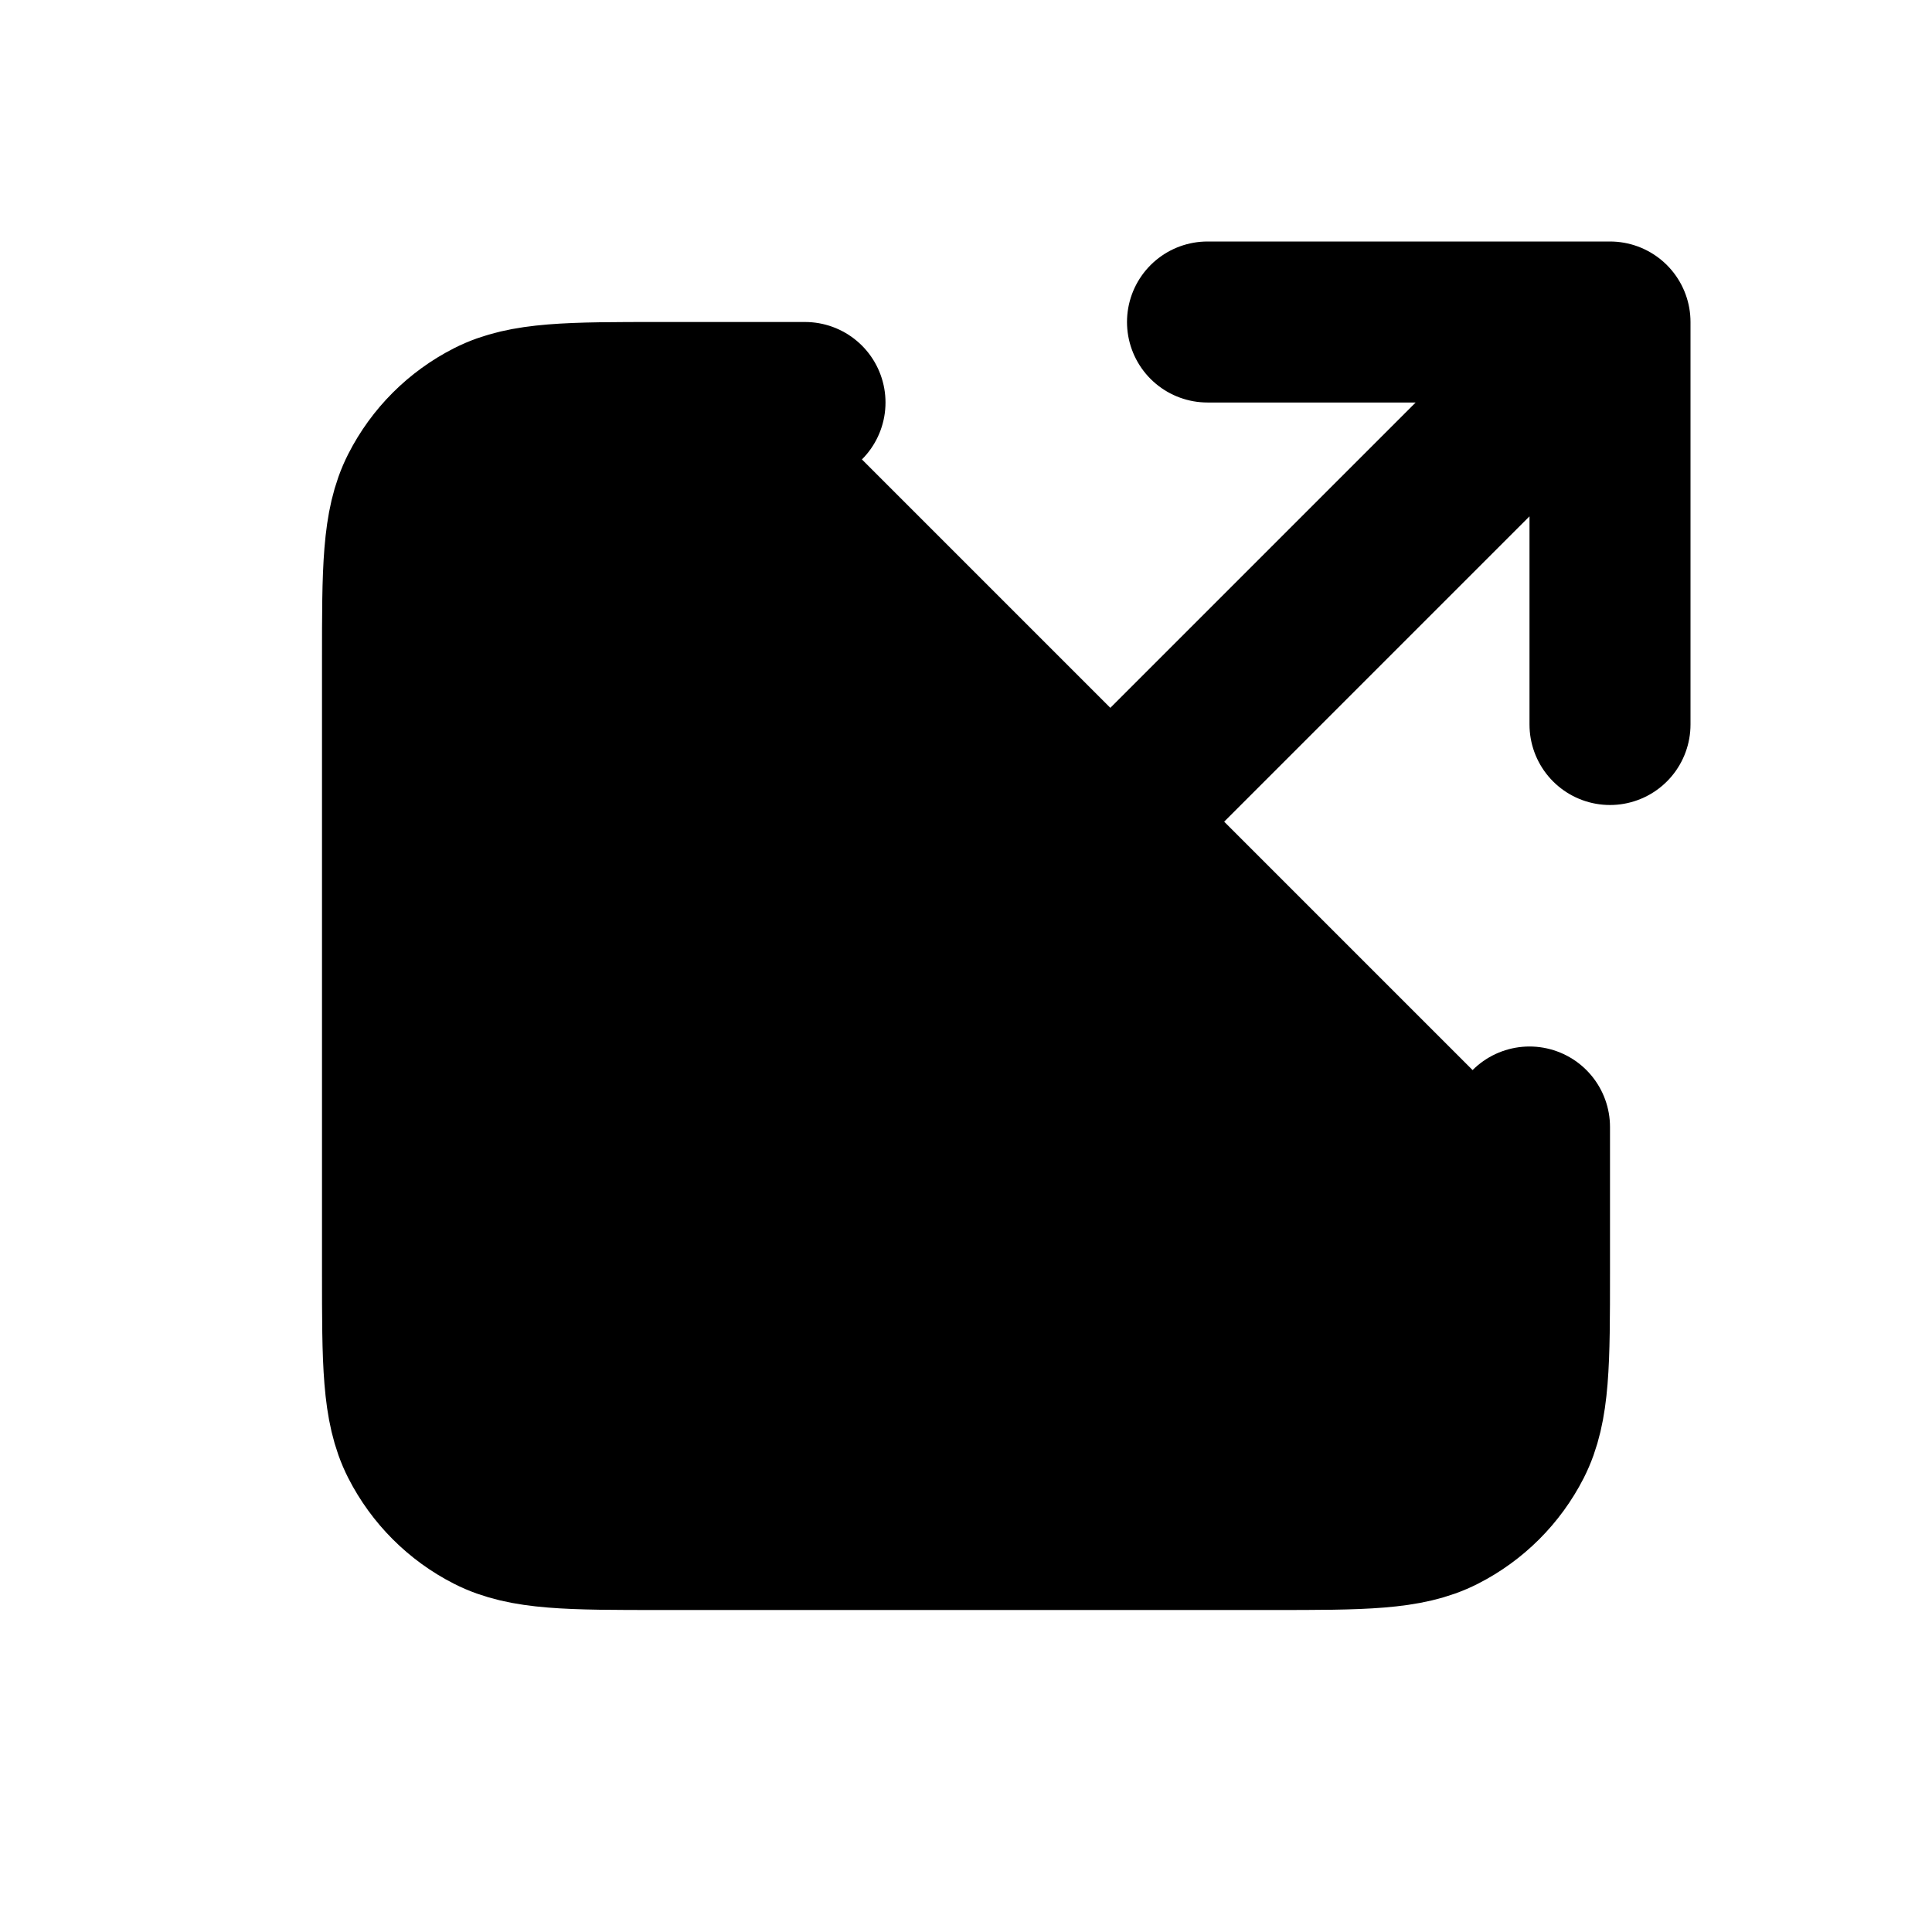
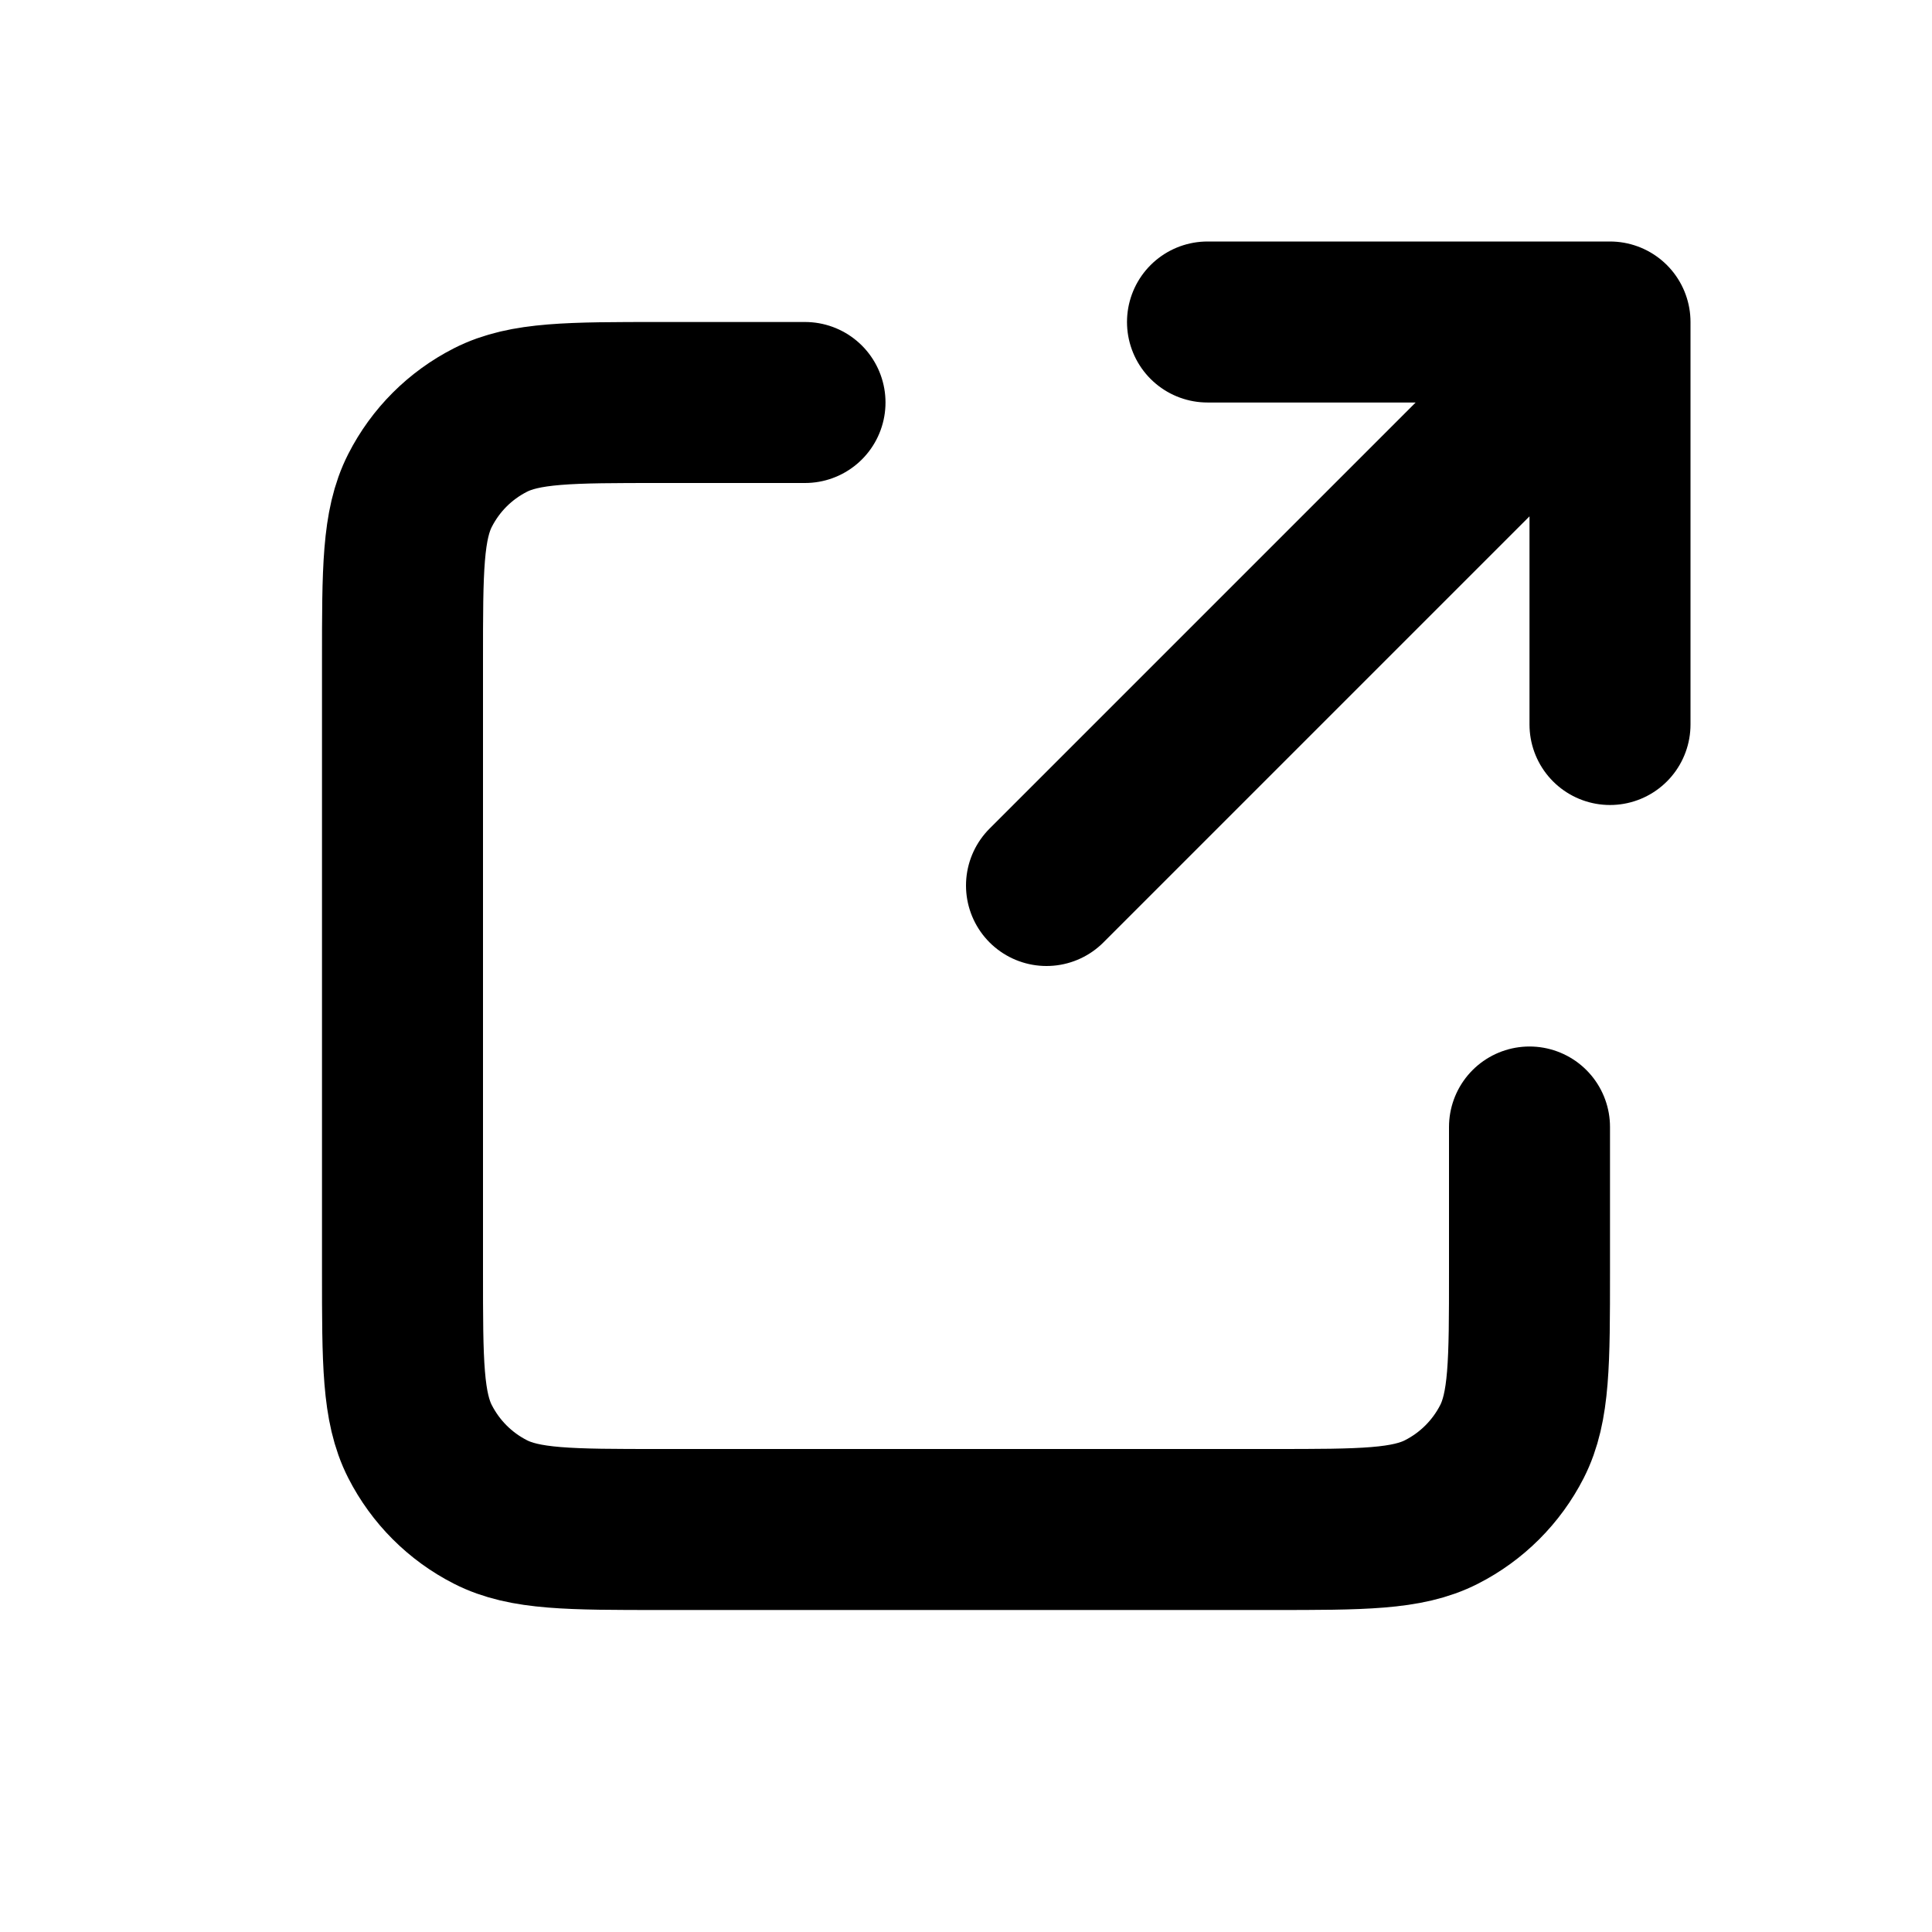
- <svg xmlns="http://www.w3.org/2000/svg" viewBox="0 0 24 24">
+ <svg xmlns="http://www.w3.org/2000/svg" viewBox="0 0 24 24" fill="none">
  <g id="Interface / External_Link">
    <path id="Vector" d="M10 5H8.2C7.08 5 6.52 5 6.092 5.218C5.715 5.41 5.41 5.715 5.218 6.092C5 6.52 5 7.08 5 8.2V15.8C5 16.92 5 17.48 5.218 17.908C5.41 18.284 5.715 18.59 6.092 18.782C6.519 19 7.079 19 8.197 19H15.803C16.921 19 17.48 19 17.907 18.782C18.284 18.59 18.59 18.284 18.782 17.908C19 17.48 19 16.921 19 15.803V14M20 9V4M20 4H15M20 4L13 11" stroke="currentColor" stroke-width="2" stroke-linecap="round" stroke-linejoin="round" />
  </g>
</svg>
